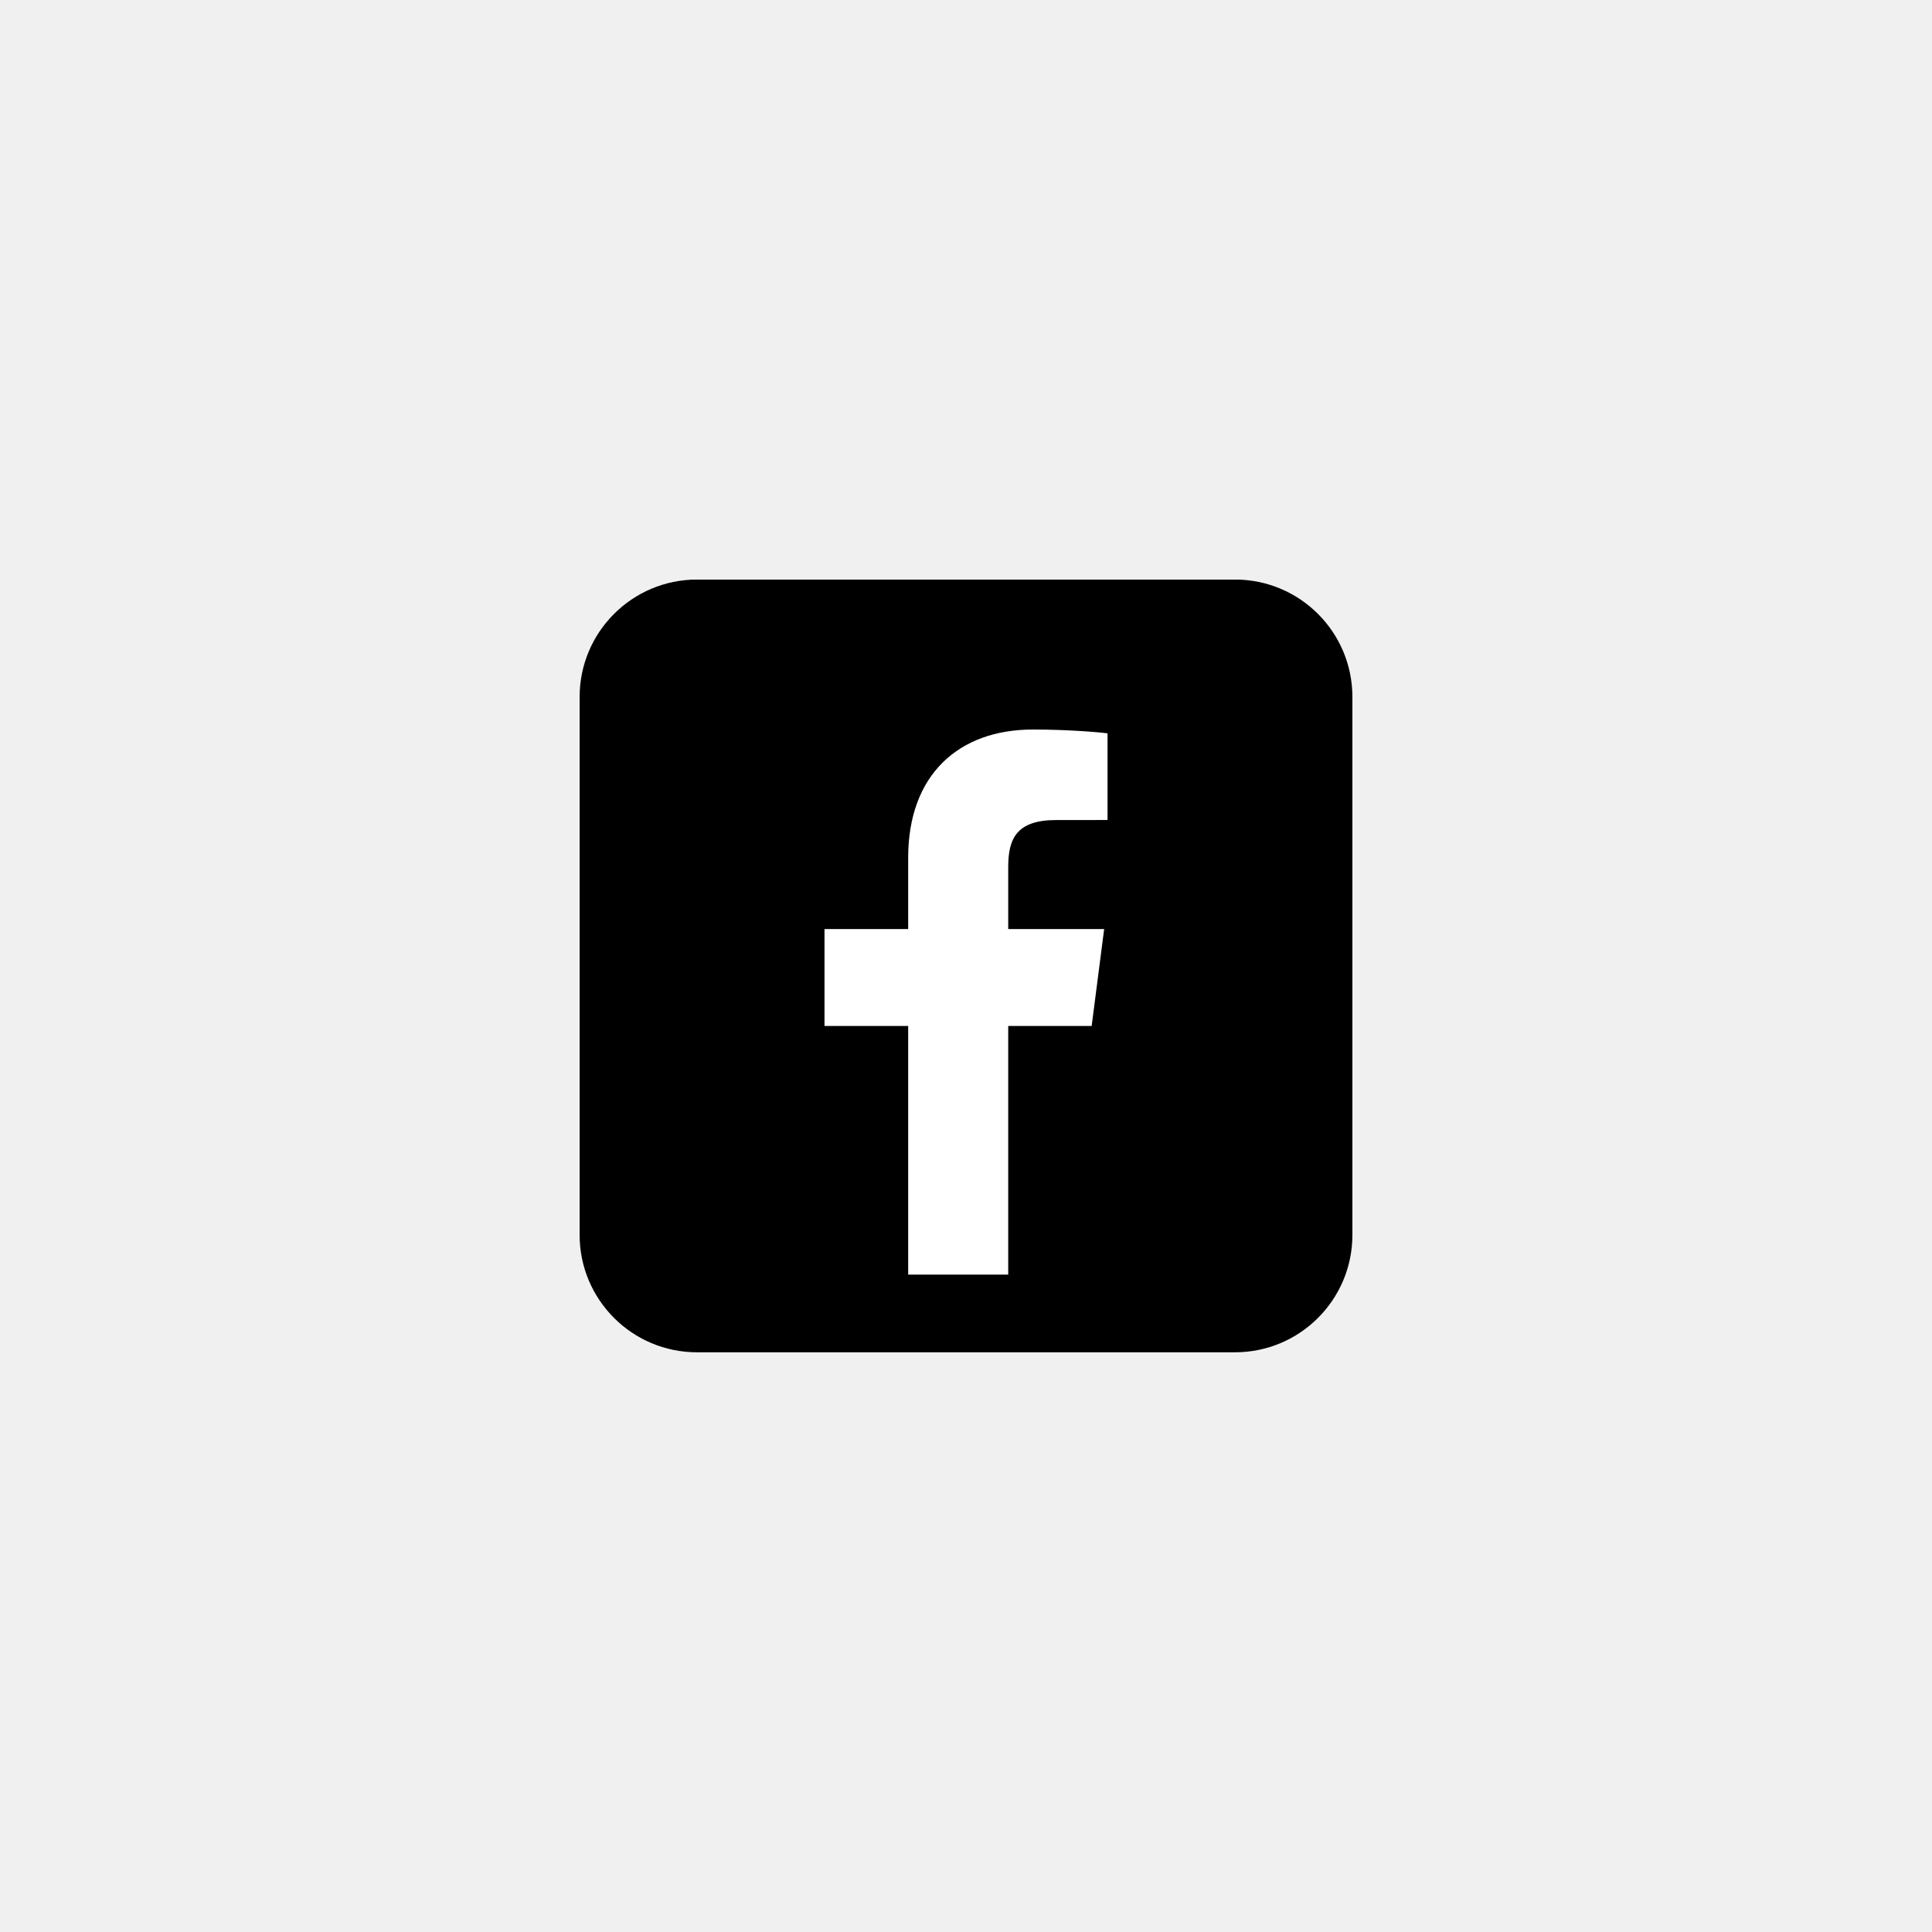
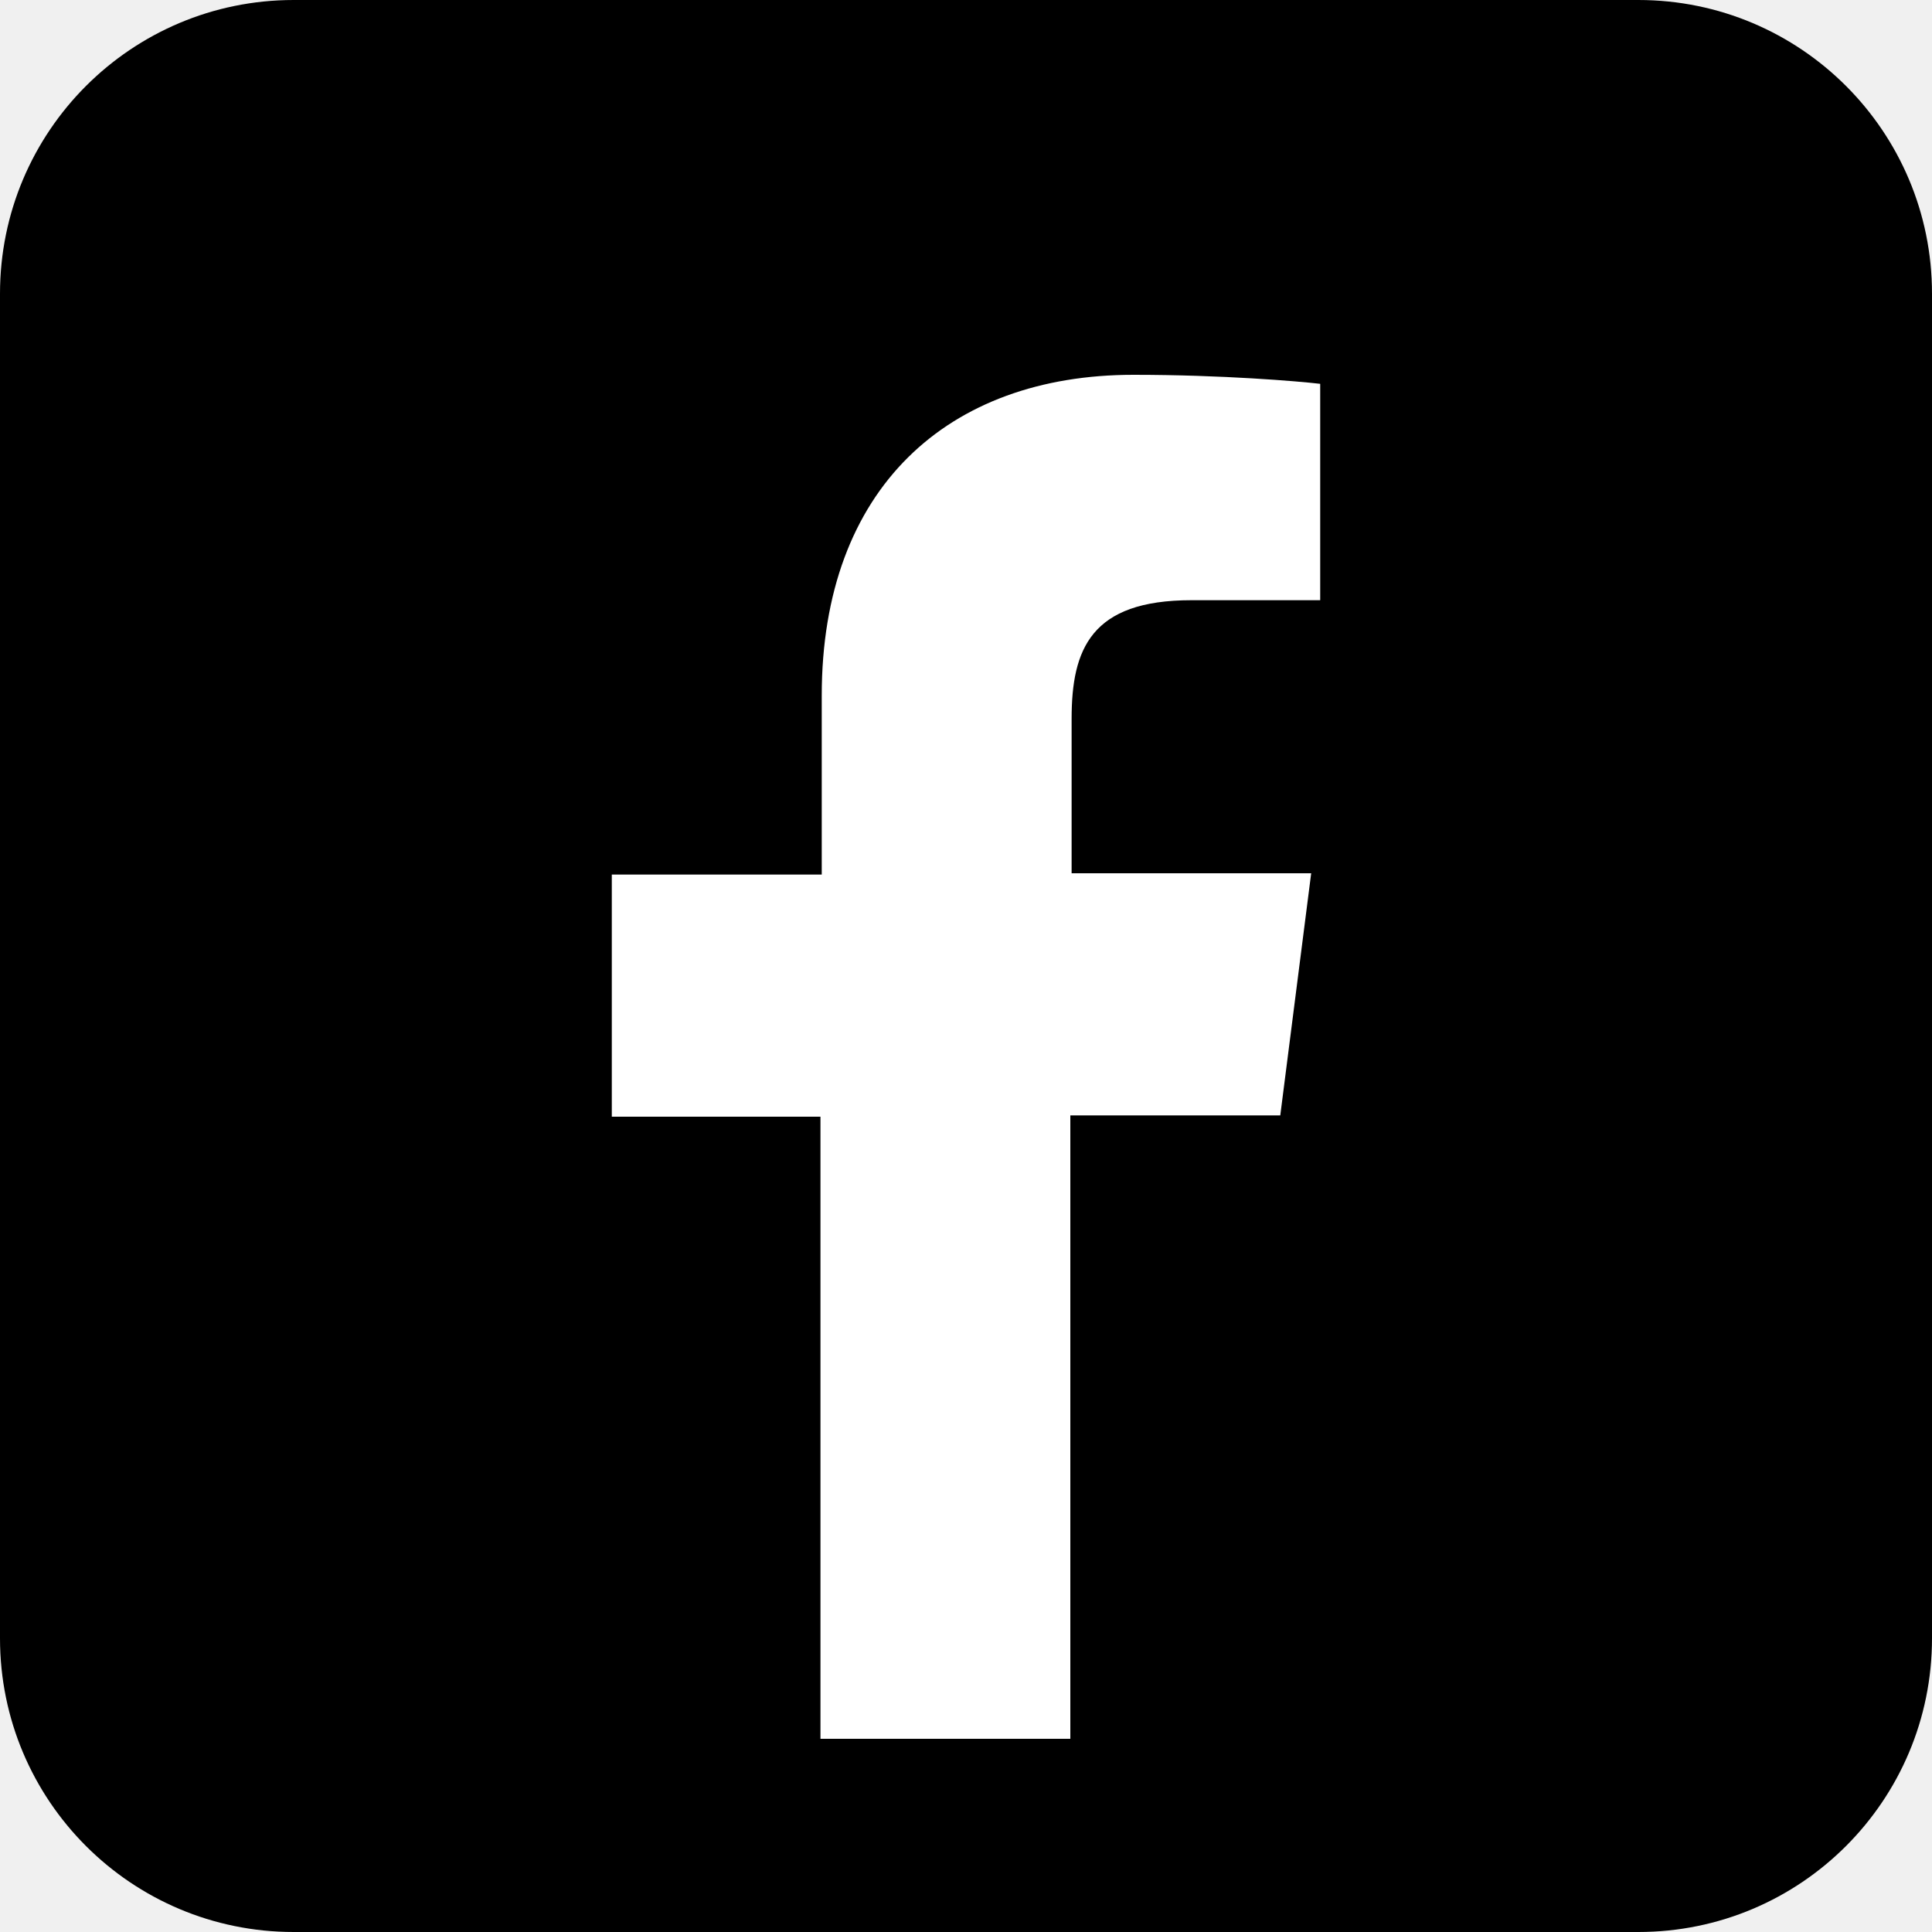
- <svg xmlns="http://www.w3.org/2000/svg" width="375pt" zoomAndPan="magnify" viewBox="0 0 375 375" height="375pt" preserveAspectRatio="xMidYMid meet" version="1.2">
-   <defs>
-     <clipPath xml:id="clip1" id="clip1">
-       <path d="M 112.5 112.5 L 262.5 112.5 L 262.5 262.5 L 112.5 262.5 Z M 112.5 112.5 " />
-     </clipPath>
-   </defs>
-   <g xml:id="surface1" id="surface1">
-     <g clip-rule="nonzero" clip-path="url(#clip1)">
-       <path style=" stroke:none;fill-rule:nonzero;fill:rgb(0%,0%,0%);fill-opacity:1;" d="M 262.5 239.691 C 262.5 252.277 252.297 262.48 239.707 262.48 L 135.297 262.48 C 122.711 262.48 112.504 252.277 112.504 239.691 L 112.504 135.281 C 112.504 122.691 122.711 112.488 135.297 112.488 L 239.707 112.488 C 252.297 112.488 262.5 122.691 262.5 135.281 Z M 262.5 239.691 " />
+ <svg xmlns="http://www.w3.org/2000/svg" xmlns:xlink="http://www.w3.org/1999/xlink" version="1.1" id="Calque_1" x="0px" y="0px" viewBox="0 0 150 150" style="enable-background:new 0 0 150 150;" xml:space="preserve">
+   <style type="text/css">
+ 	.st0{clip-path:url(#SVGID_00000039831834477835121730000016098441097666184617_);}
+ 	.st1{fill:#FFFFFF;}
+ </style>
+   <g id="surface1">
+     <g>
+       <defs>
+         <rect id="SVGID_1_" width="150" height="150" />
+       </defs>
+       <clipPath id="SVGID_00000077311227303459377490000017699719771148159637_">
+         <use xlink:href="#SVGID_1_" style="overflow:visible;" />
+       </clipPath>
+       <g style="clip-path:url(#SVGID_00000077311227303459377490000017699719771148159637_);">
+         <path d="M150,127.2c0,12.6-10.2,22.8-22.8,22.8H22.8C10.2,150,0,139.8,0,127.2V22.8C0,10.2,10.2,0,22.8,0h104.4     C139.8,0,150,10.2,150,22.8V127.2z" />
+       </g>
    </g>
-     <path style=" stroke:none;fill-rule:nonzero;fill:rgb(100%,100%,100%);fill-opacity:1;" d="M 211.891 199.141 L 214.316 180.332 L 195.695 180.332 L 195.695 168.324 C 195.695 162.879 197.215 159.168 205.02 159.168 L 214.973 159.164 L 214.973 142.344 C 213.254 142.113 207.348 141.602 200.461 141.602 C 186.102 141.602 176.277 150.367 176.277 166.465 L 176.277 180.332 L 160.035 180.332 L 160.035 199.141 L 176.277 199.141 L 176.277 247.395 L 195.695 247.395 L 195.695 199.141 Z M 211.891 199.141 " />
+     <path class="st1" d="M99.4,86.6l2.4-18.8H83.2v-12c0-5.4,1.5-9.2,9.3-9.2l10,0V29.8c-1.7-0.2-7.6-0.7-14.5-0.7   c-14.4,0-24.2,8.8-24.2,24.9v13.9H47.5v18.8h16.2v48.3h19.4V86.6H99.4z" />
  </g>
</svg>
